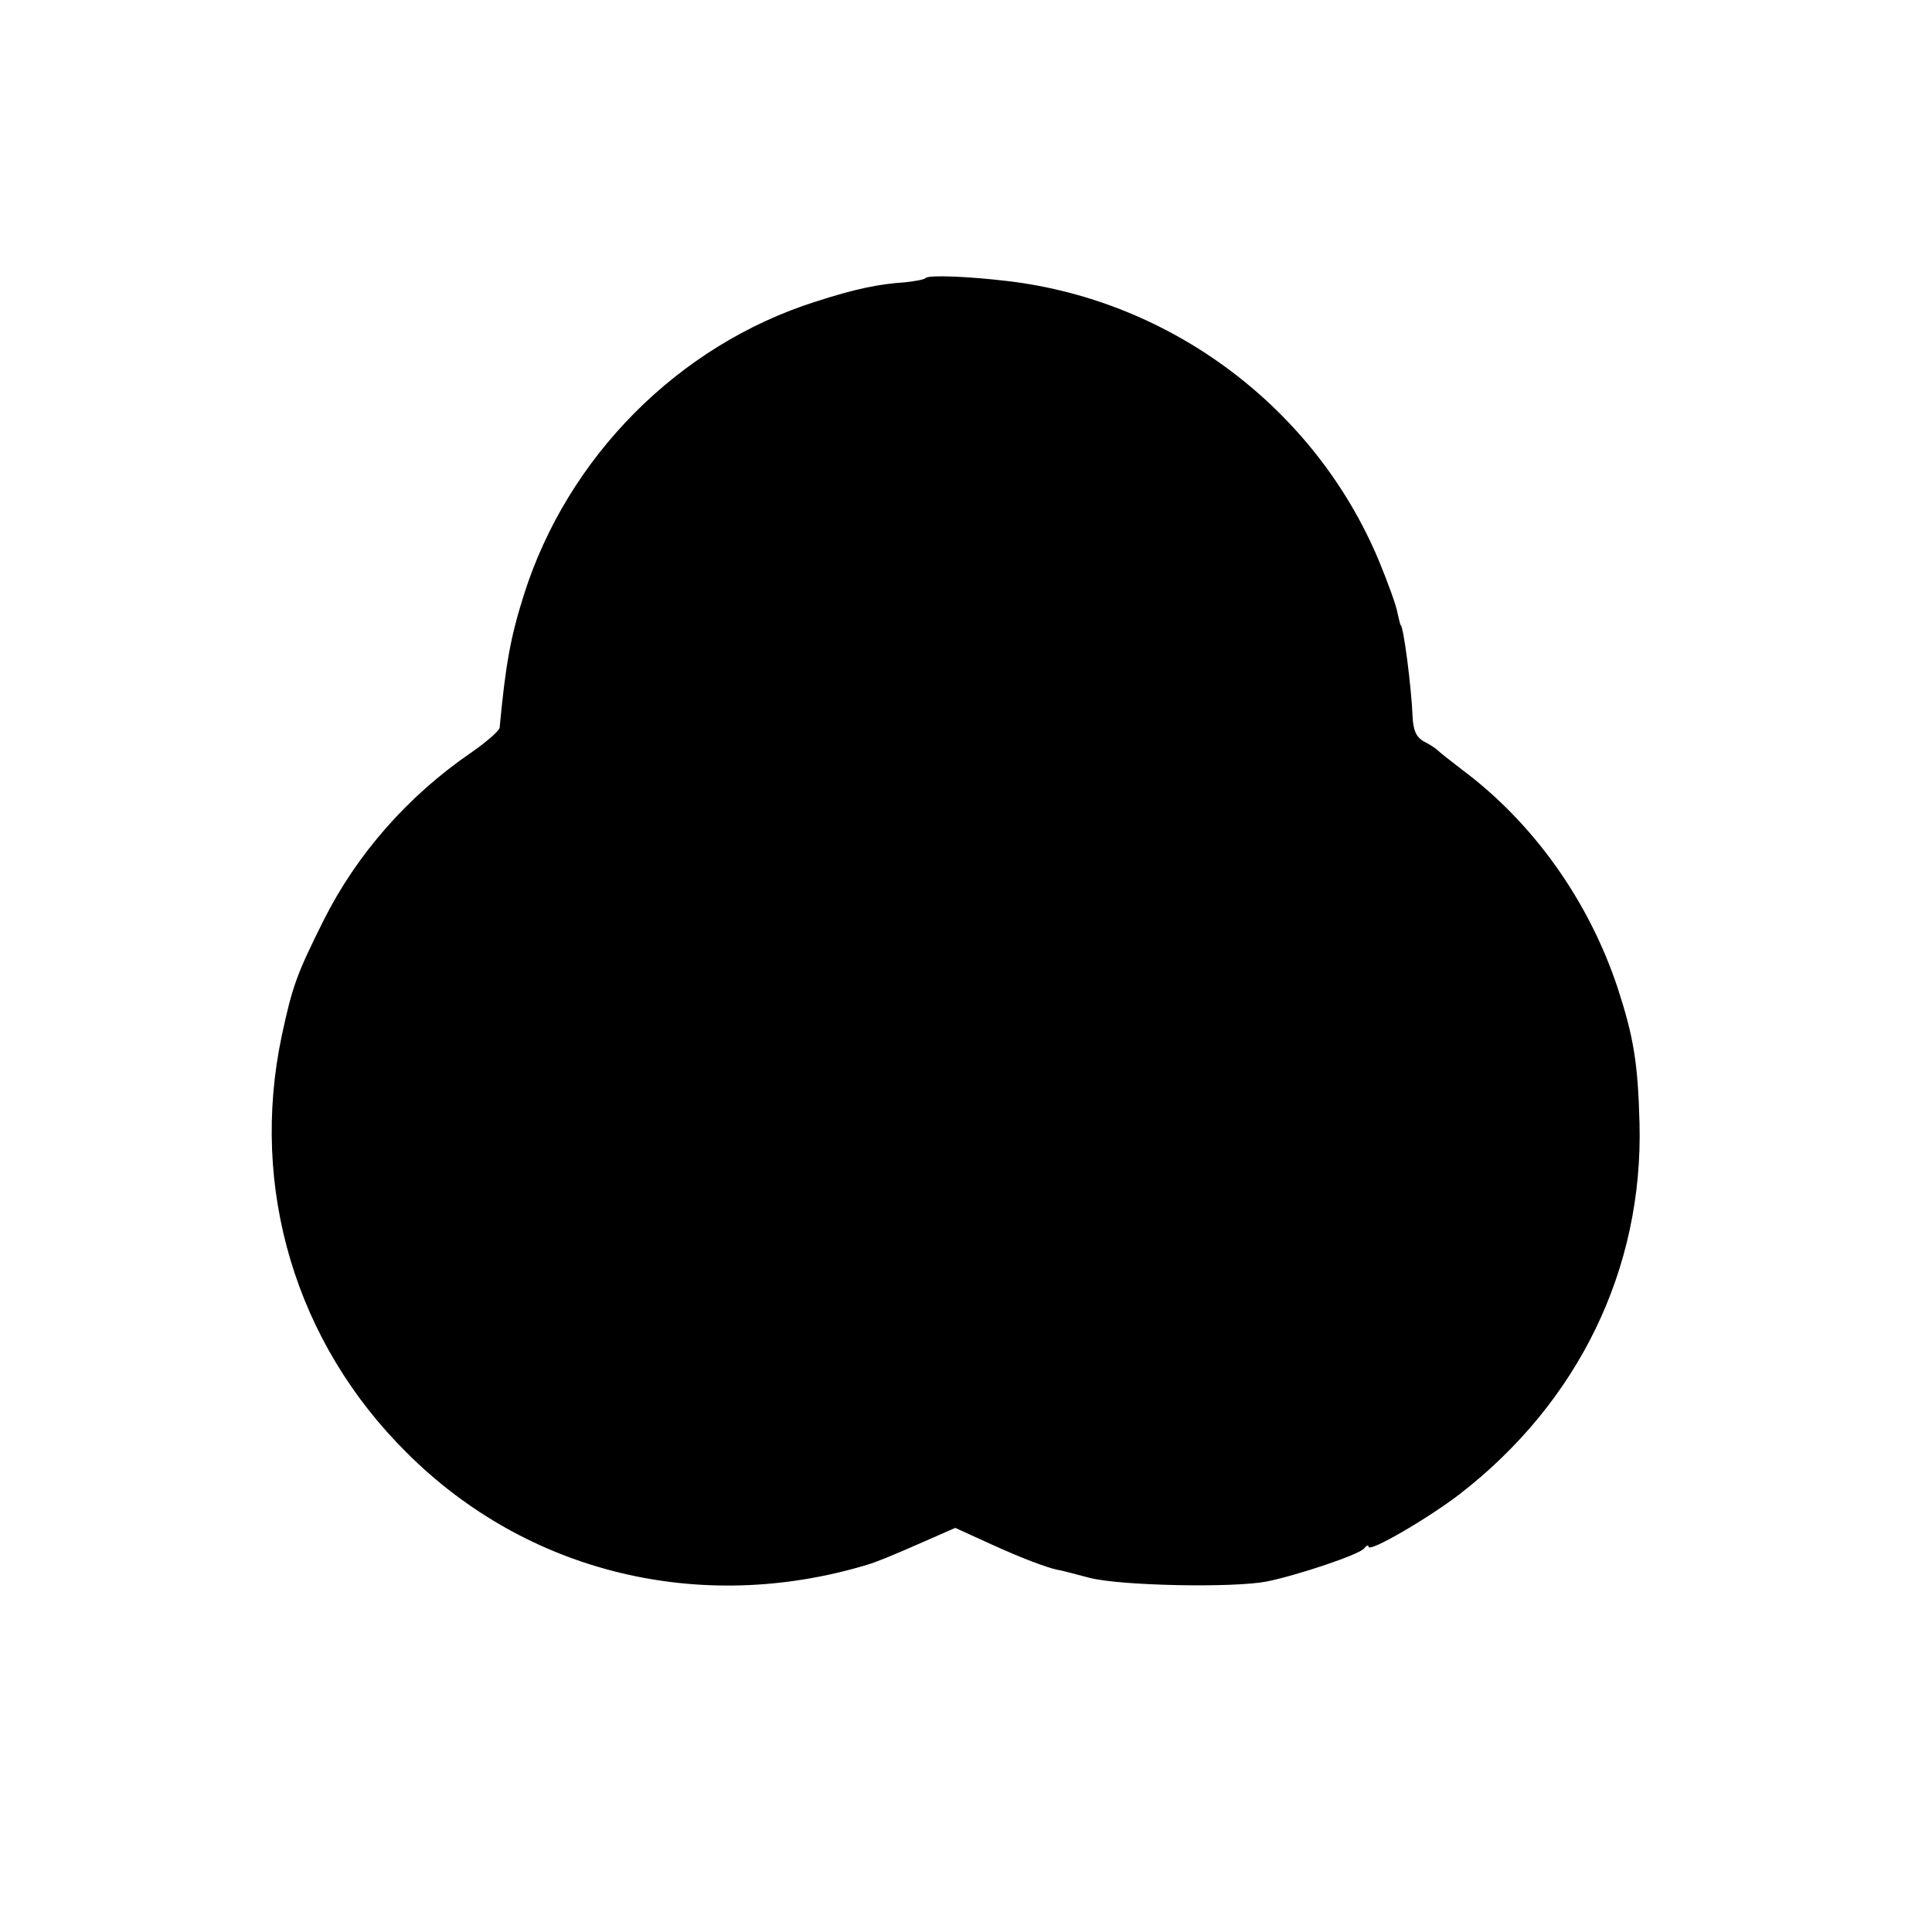
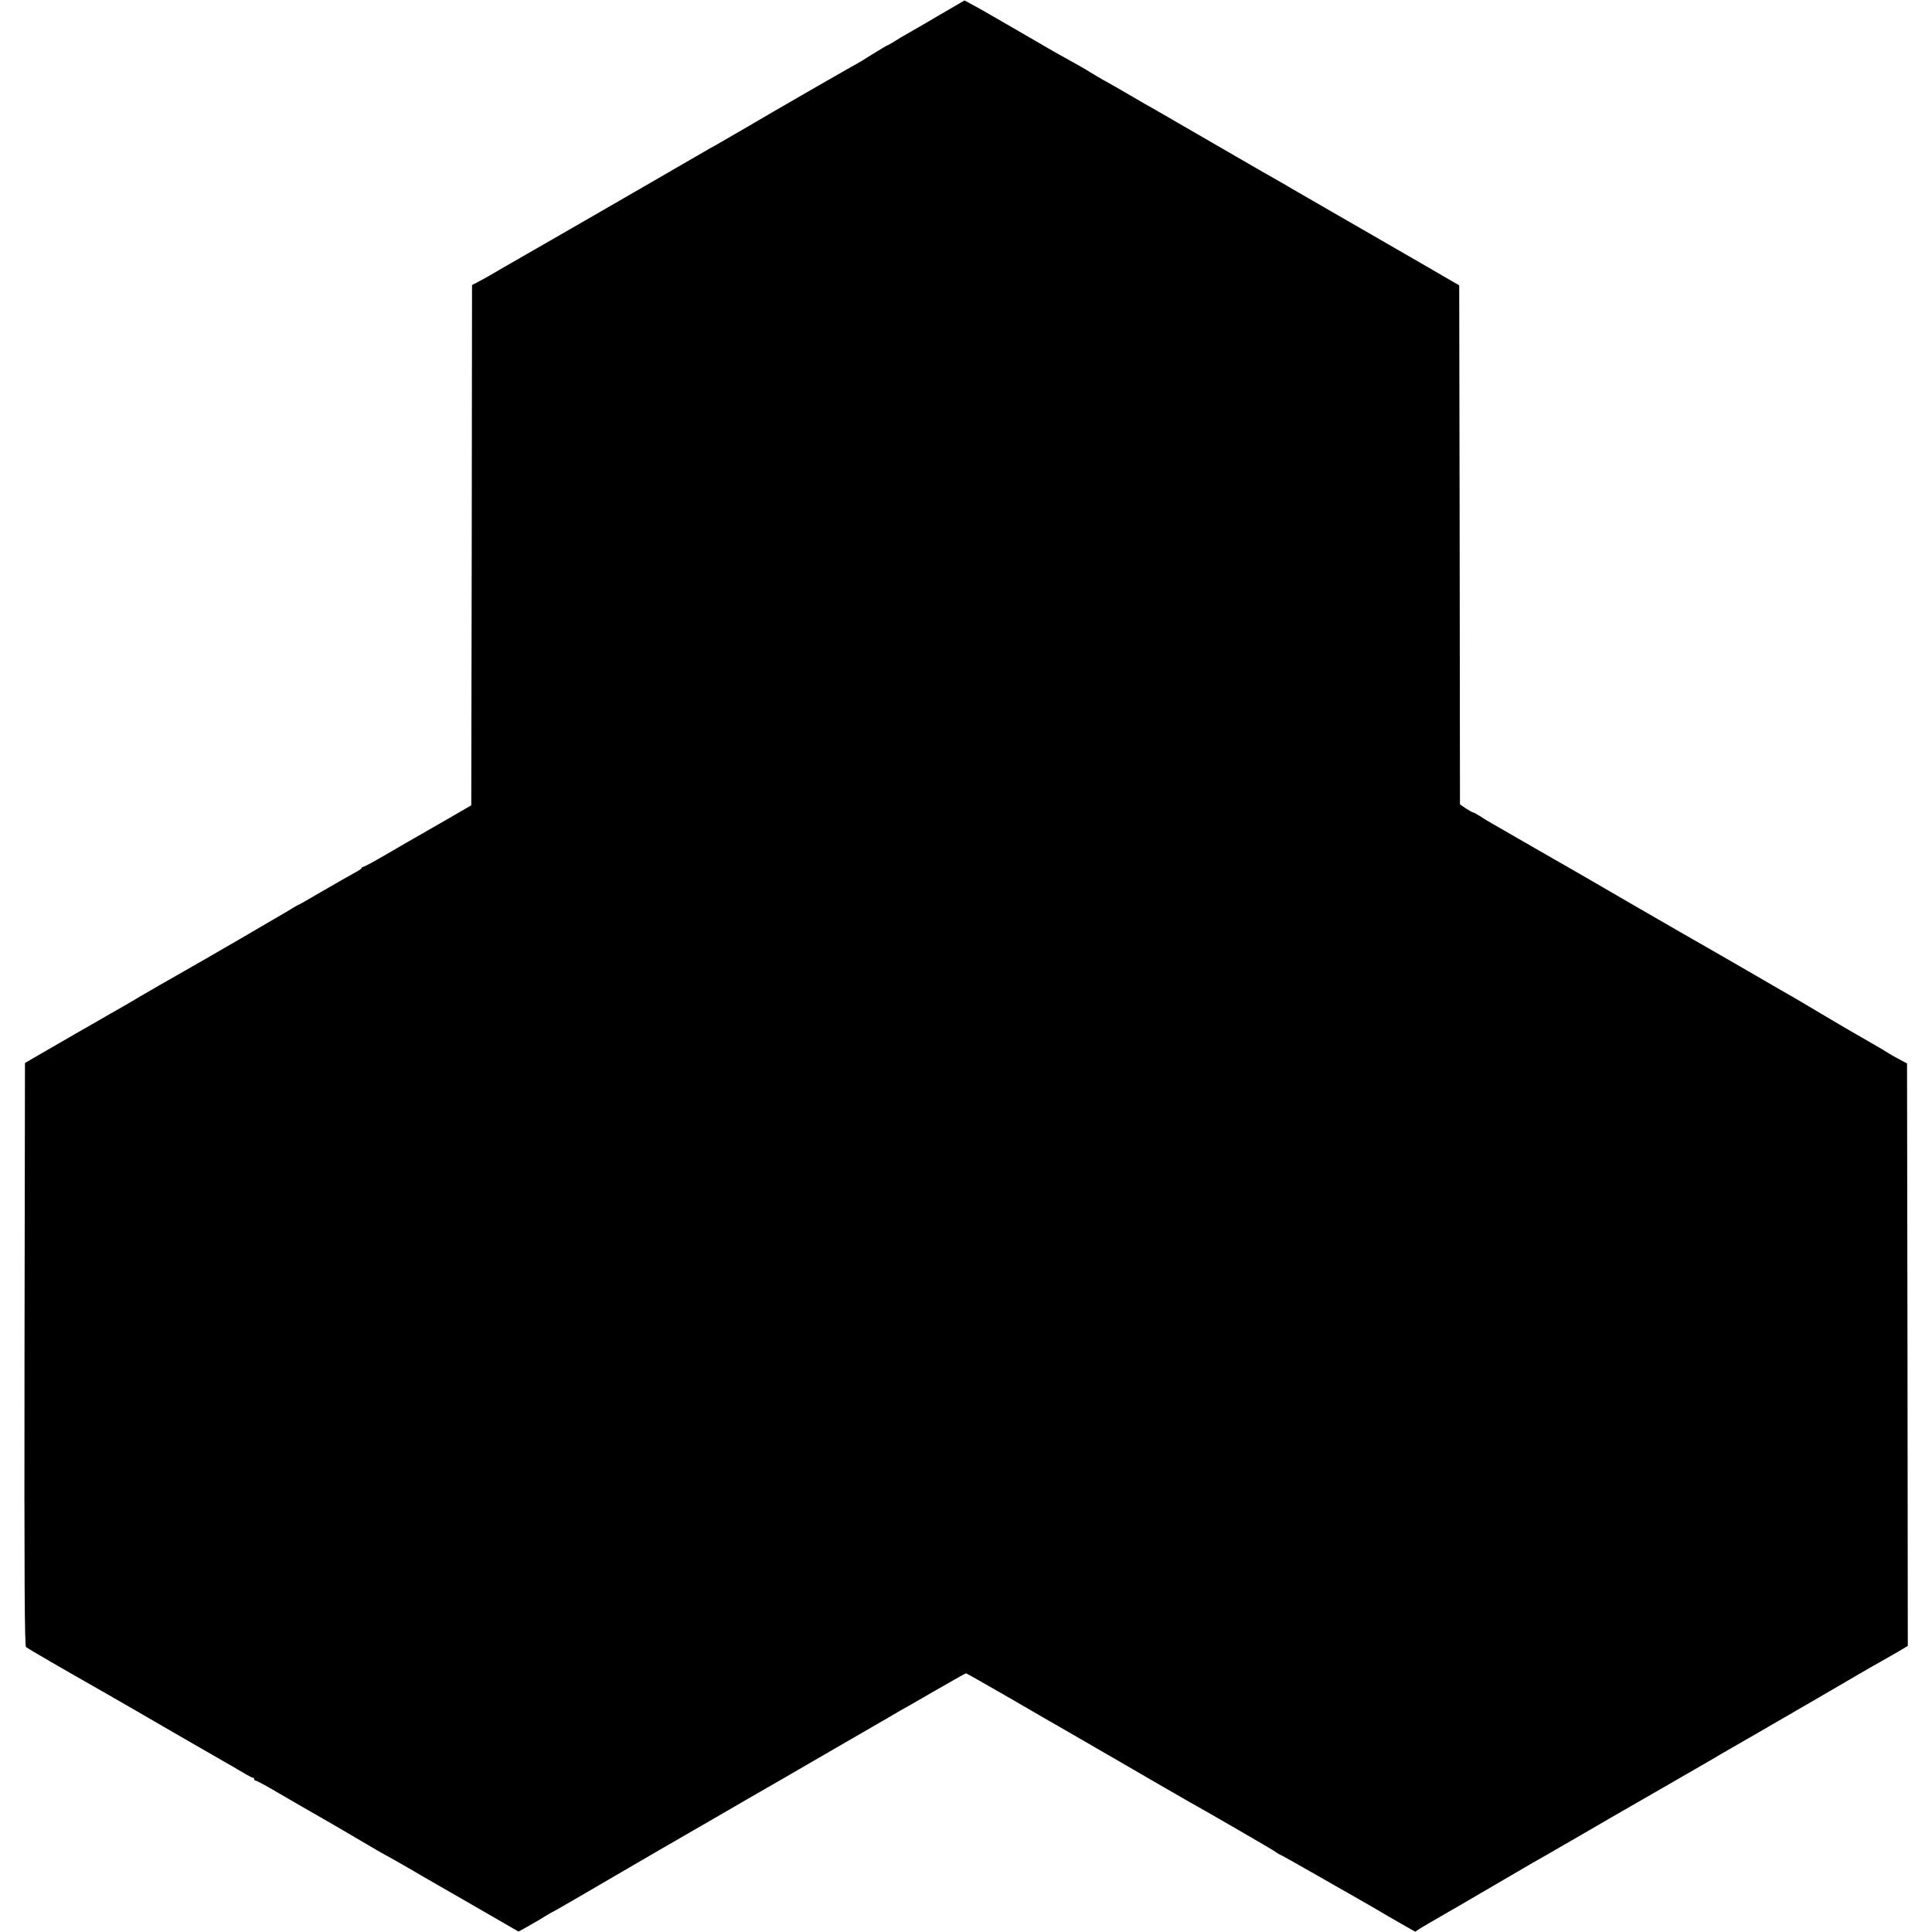
- <svg xmlns="http://www.w3.org/2000/svg" version="1.0" width="360pt" height="360pt" viewBox="0 0 360 360" preserveAspectRatio="xMidYMid meet">
-   <g transform="translate(0,360) scale(0.1,-0.1)" fill="#000000" stroke="none">
-     <path d="M1725 3082 c-3 -3 -20 -6 -38 -8 -48 -3 -93 -12 -167 -36 -256 -81 -463 -290 -544 -547 -25 -79 -34 -130 -45 -247 -1 -6 -25 -27 -54 -47 -118 -81 -213 -190 -274 -312 -50 -100 -58 -122 -78 -215 -60 -284 26 -572 233 -777 224 -224 547 -302 857 -209 17 5 47 17 108 44 l57 25 68 -31 c57 -26 103 -43 122 -47 3 0 30 -7 60 -15 58 -15 267 -19 330 -7 59 12 175 51 182 62 4 5 8 7 8 3 0 -12 110 52 170 98 221 171 342 419 335 691 -3 113 -11 161 -41 253 -54 162 -157 307 -290 406 -21 16 -41 32 -44 35 -3 3 -14 11 -26 17 -15 8 -21 21 -22 49 -2 52 -17 168 -22 168 -1 0 -3 11 -6 23 -2 13 -18 57 -35 98 -118 282 -384 483 -689 520 -75 9 -149 12 -155 6z" />
+ <svg xmlns="http://www.w3.org/2000/svg" version="1.0" width="1277pt" height="1277pt" viewBox="0 0 1277 1277" preserveAspectRatio="xMidYMid meet">
+   <g transform="translate(0,1277) scale(0.1,-0.1)" fill="#000000" stroke="none">
+     <path d="M6205 12668 c-93 -55 -188 -110 -210 -122 -22 -12 -59 -34 -82 -49 -24 -15 -45 -27 -48 -27 -3 0 -48 -27 -101 -60 -52 -33 -97 -60 -98 -60 -3 0 -518 -296 -556 -319 -8 -5 -80 -47 -159 -93 -80 -46 -165 -95 -190 -110 -25 -15 -57 -33 -71 -40 -14 -8 -185 -107 -380 -220 -309 -179 -570 -329 -930 -536 -52 -30 -117 -67 -145 -84 -27 -16 -65 -36 -82 -45 l-33 -17 -2 -1719 -3 -1720 -190 -110 c-104 -60 -206 -118 -225 -129 -19 -11 -92 -53 -162 -94 -70 -41 -132 -74 -138 -74 -5 0 -10 -3 -10 -8 0 -4 -21 -18 -48 -32 -26 -14 -118 -67 -205 -117 -87 -51 -160 -93 -163 -93 -2 0 -33 -17 -67 -39 -53 -32 -579 -338 -688 -399 -19 -11 -96 -55 -170 -97 -74 -43 -176 -102 -226 -132 -51 -29 -137 -78 -190 -109 -54 -31 -116 -67 -138 -79 -22 -13 -105 -61 -185 -107 l-145 -84 -3 -1926 c-2 -1533 1 -1928 10 -1935 14 -11 243 -144 523 -303 94 -54 296 -170 450 -260 154 -89 305 -176 335 -193 30 -17 84 -48 119 -69 34 -21 67 -38 72 -38 5 0 9 -4 9 -10 0 -5 5 -10 11 -10 6 0 68 -33 137 -74 70 -41 143 -83 162 -94 19 -11 87 -50 150 -86 63 -36 176 -102 250 -146 74 -44 142 -83 150 -87 15 -7 222 -125 250 -143 8 -5 42 -24 75 -43 33 -19 173 -100 311 -179 l251 -145 39 21 c21 12 61 35 89 51 27 17 59 35 70 42 11 7 29 17 40 22 11 6 68 39 127 73 116 68 514 300 563 328 135 78 593 342 605 350 14 8 53 31 205 118 28 16 181 105 340 197 160 92 306 177 325 188 19 11 49 28 65 38 17 10 41 24 55 32 14 7 116 66 227 130 111 64 205 117 208 117 3 0 135 -75 293 -166 158 -92 305 -177 327 -189 22 -13 209 -121 415 -240 206 -120 395 -229 420 -243 159 -89 570 -327 592 -343 15 -11 29 -19 31 -19 3 0 96 -52 208 -116 112 -64 218 -125 235 -134 152 -87 203 -116 224 -129 14 -9 70 -41 124 -72 l100 -57 40 26 c23 14 50 30 61 36 21 11 330 191 533 310 137 80 171 100 232 134 25 14 126 73 225 130 99 58 194 113 210 122 61 35 661 380 675 389 8 6 67 39 130 76 63 36 133 76 155 89 22 13 69 40 105 61 128 74 463 268 585 340 50 29 110 64 135 77 25 14 73 42 108 62 l62 37 -2 1925 -3 1925 -60 32 c-33 18 -62 34 -65 37 -3 3 -63 39 -135 80 -71 40 -206 119 -300 175 -93 56 -190 113 -215 127 -25 14 -126 72 -225 130 -99 57 -200 116 -225 130 -60 34 -488 280 -570 328 -106 62 -491 285 -540 312 -25 14 -117 67 -205 118 -88 51 -180 104 -205 118 -25 14 -61 36 -80 49 -19 12 -38 23 -43 23 -4 0 -25 12 -47 26 l-40 27 -2 1715 -3 1716 -85 49 c-47 27 -98 57 -115 67 -16 9 -115 66 -220 127 -104 60 -298 172 -430 248 -132 76 -251 145 -265 153 -14 9 -43 26 -65 38 -22 12 -209 119 -415 239 -206 119 -395 229 -420 243 -25 13 -97 55 -160 92 -63 37 -142 82 -175 100 -33 19 -71 41 -85 50 -22 15 -106 63 -244 139 -21 12 -133 77 -250 145 -116 67 -240 139 -276 158 l-65 35 -170 -99z" />
  </g>
</svg>
